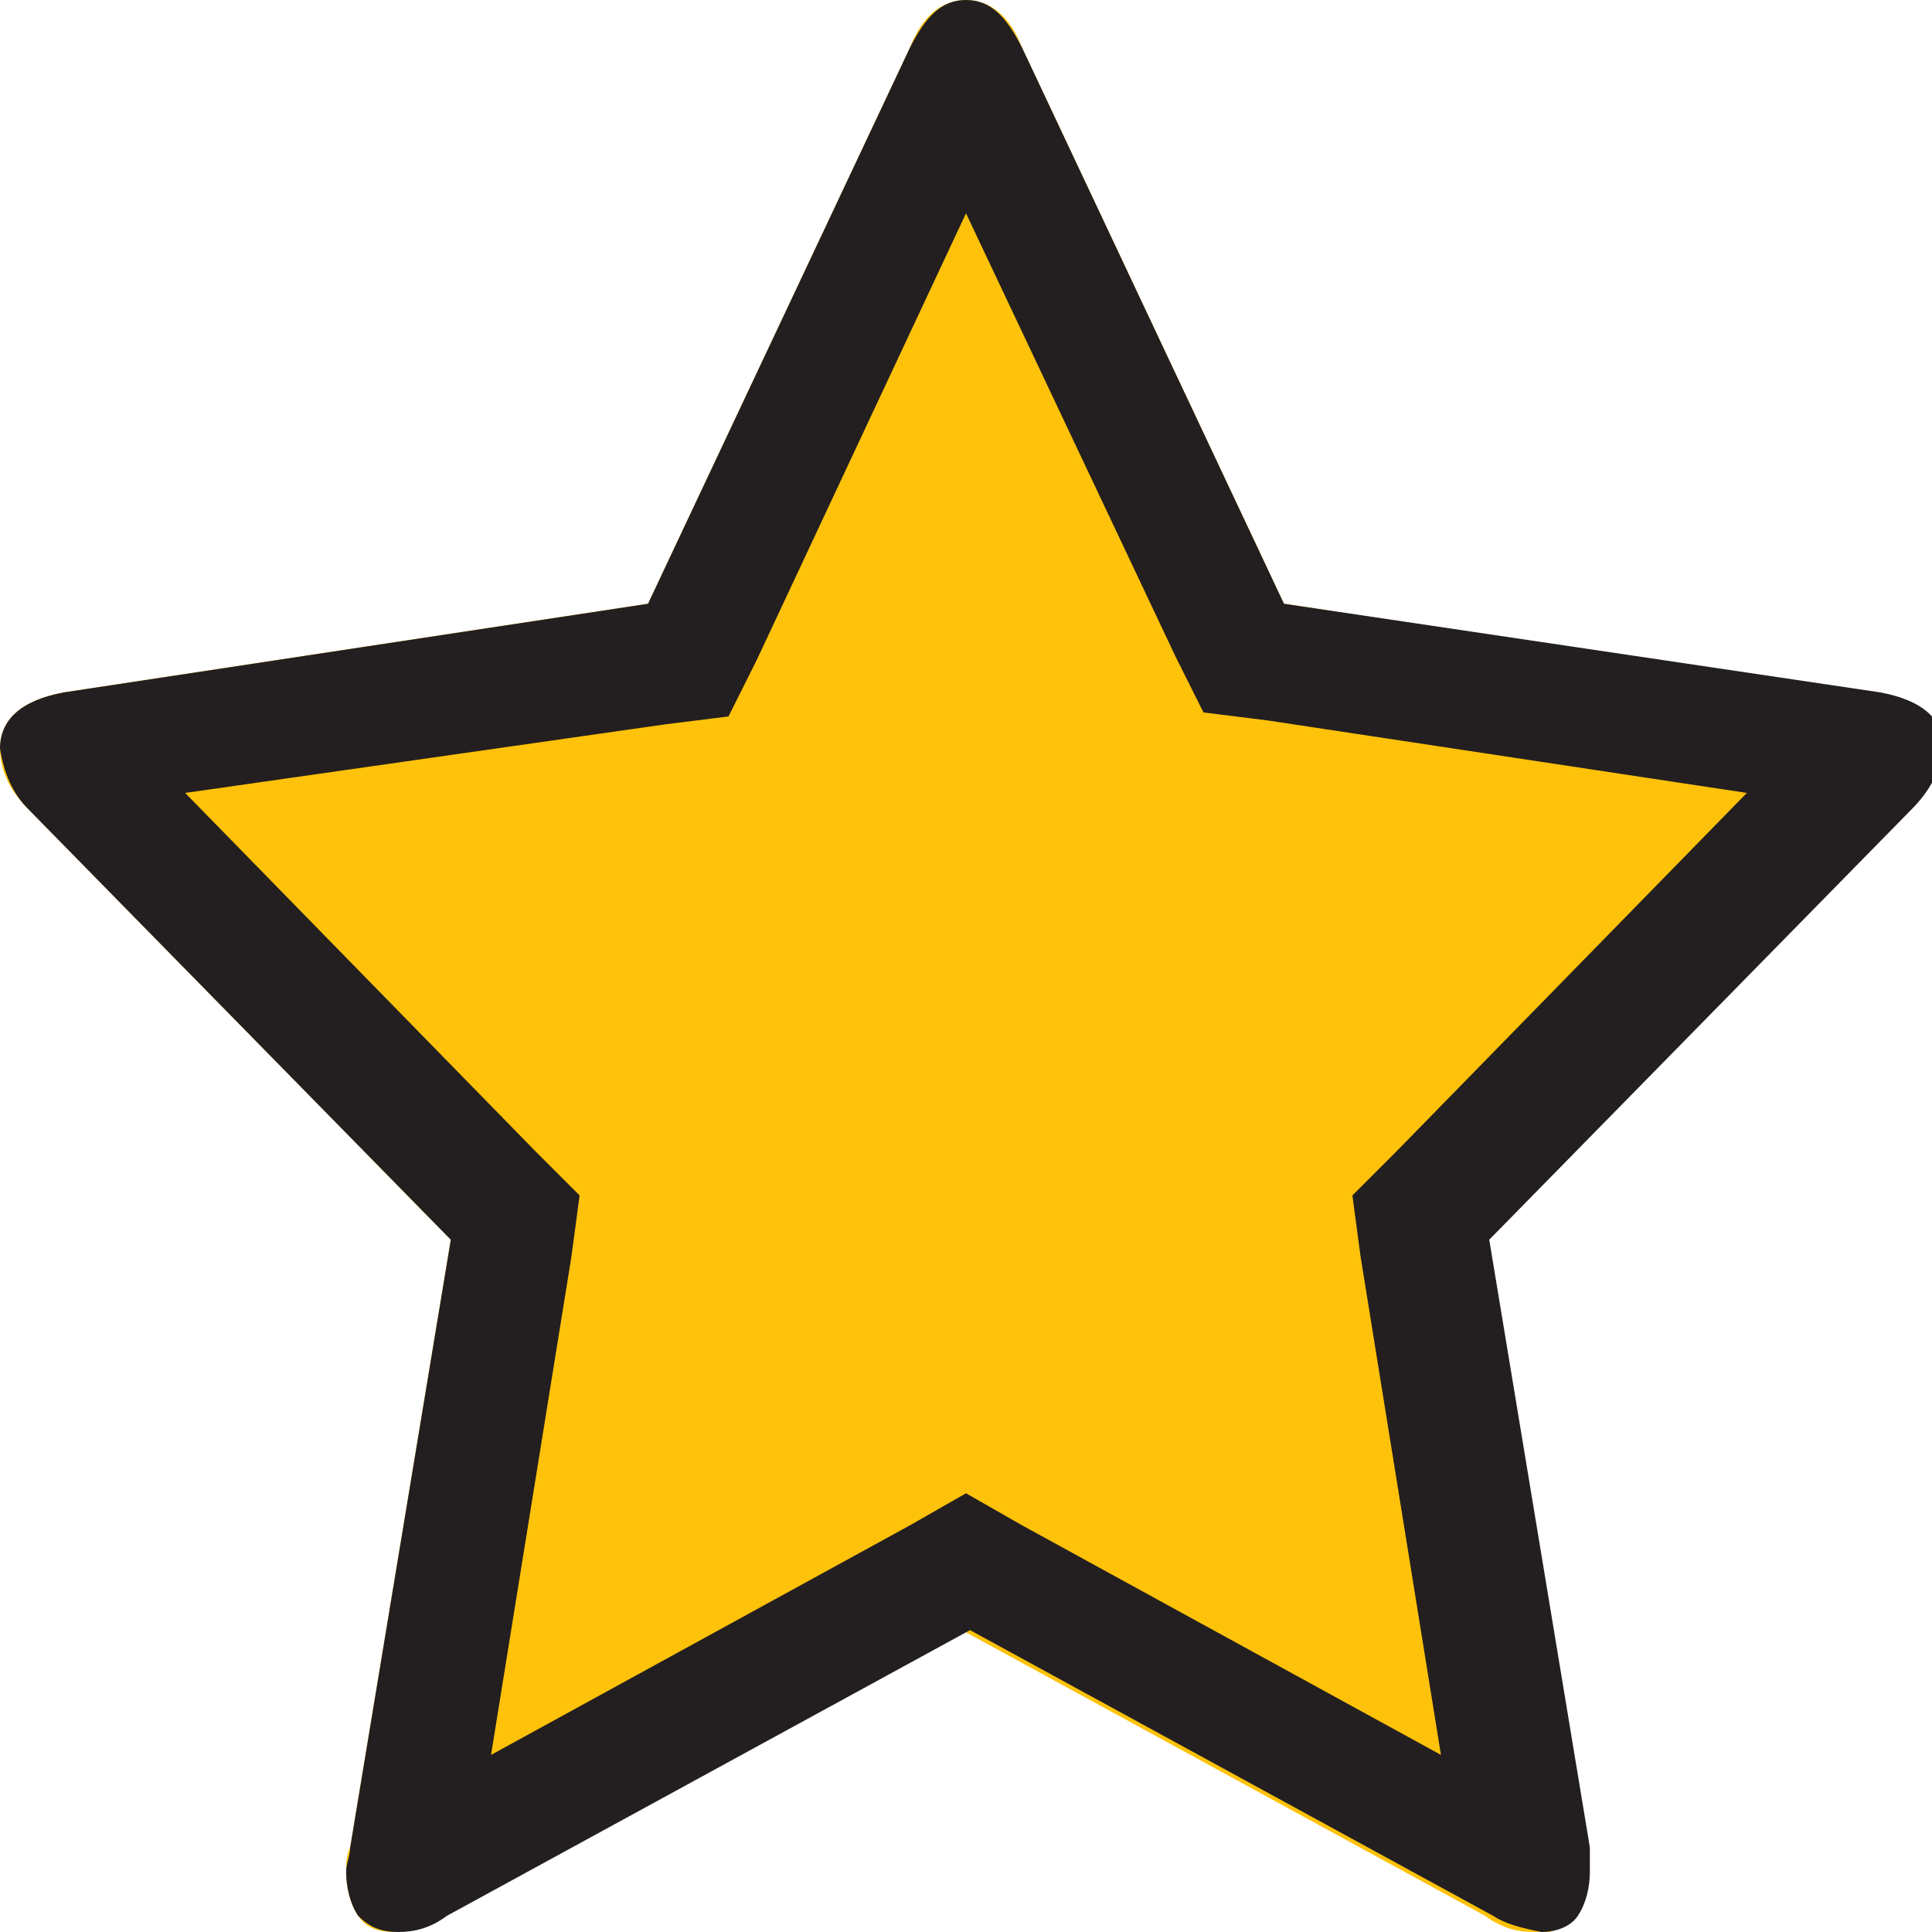
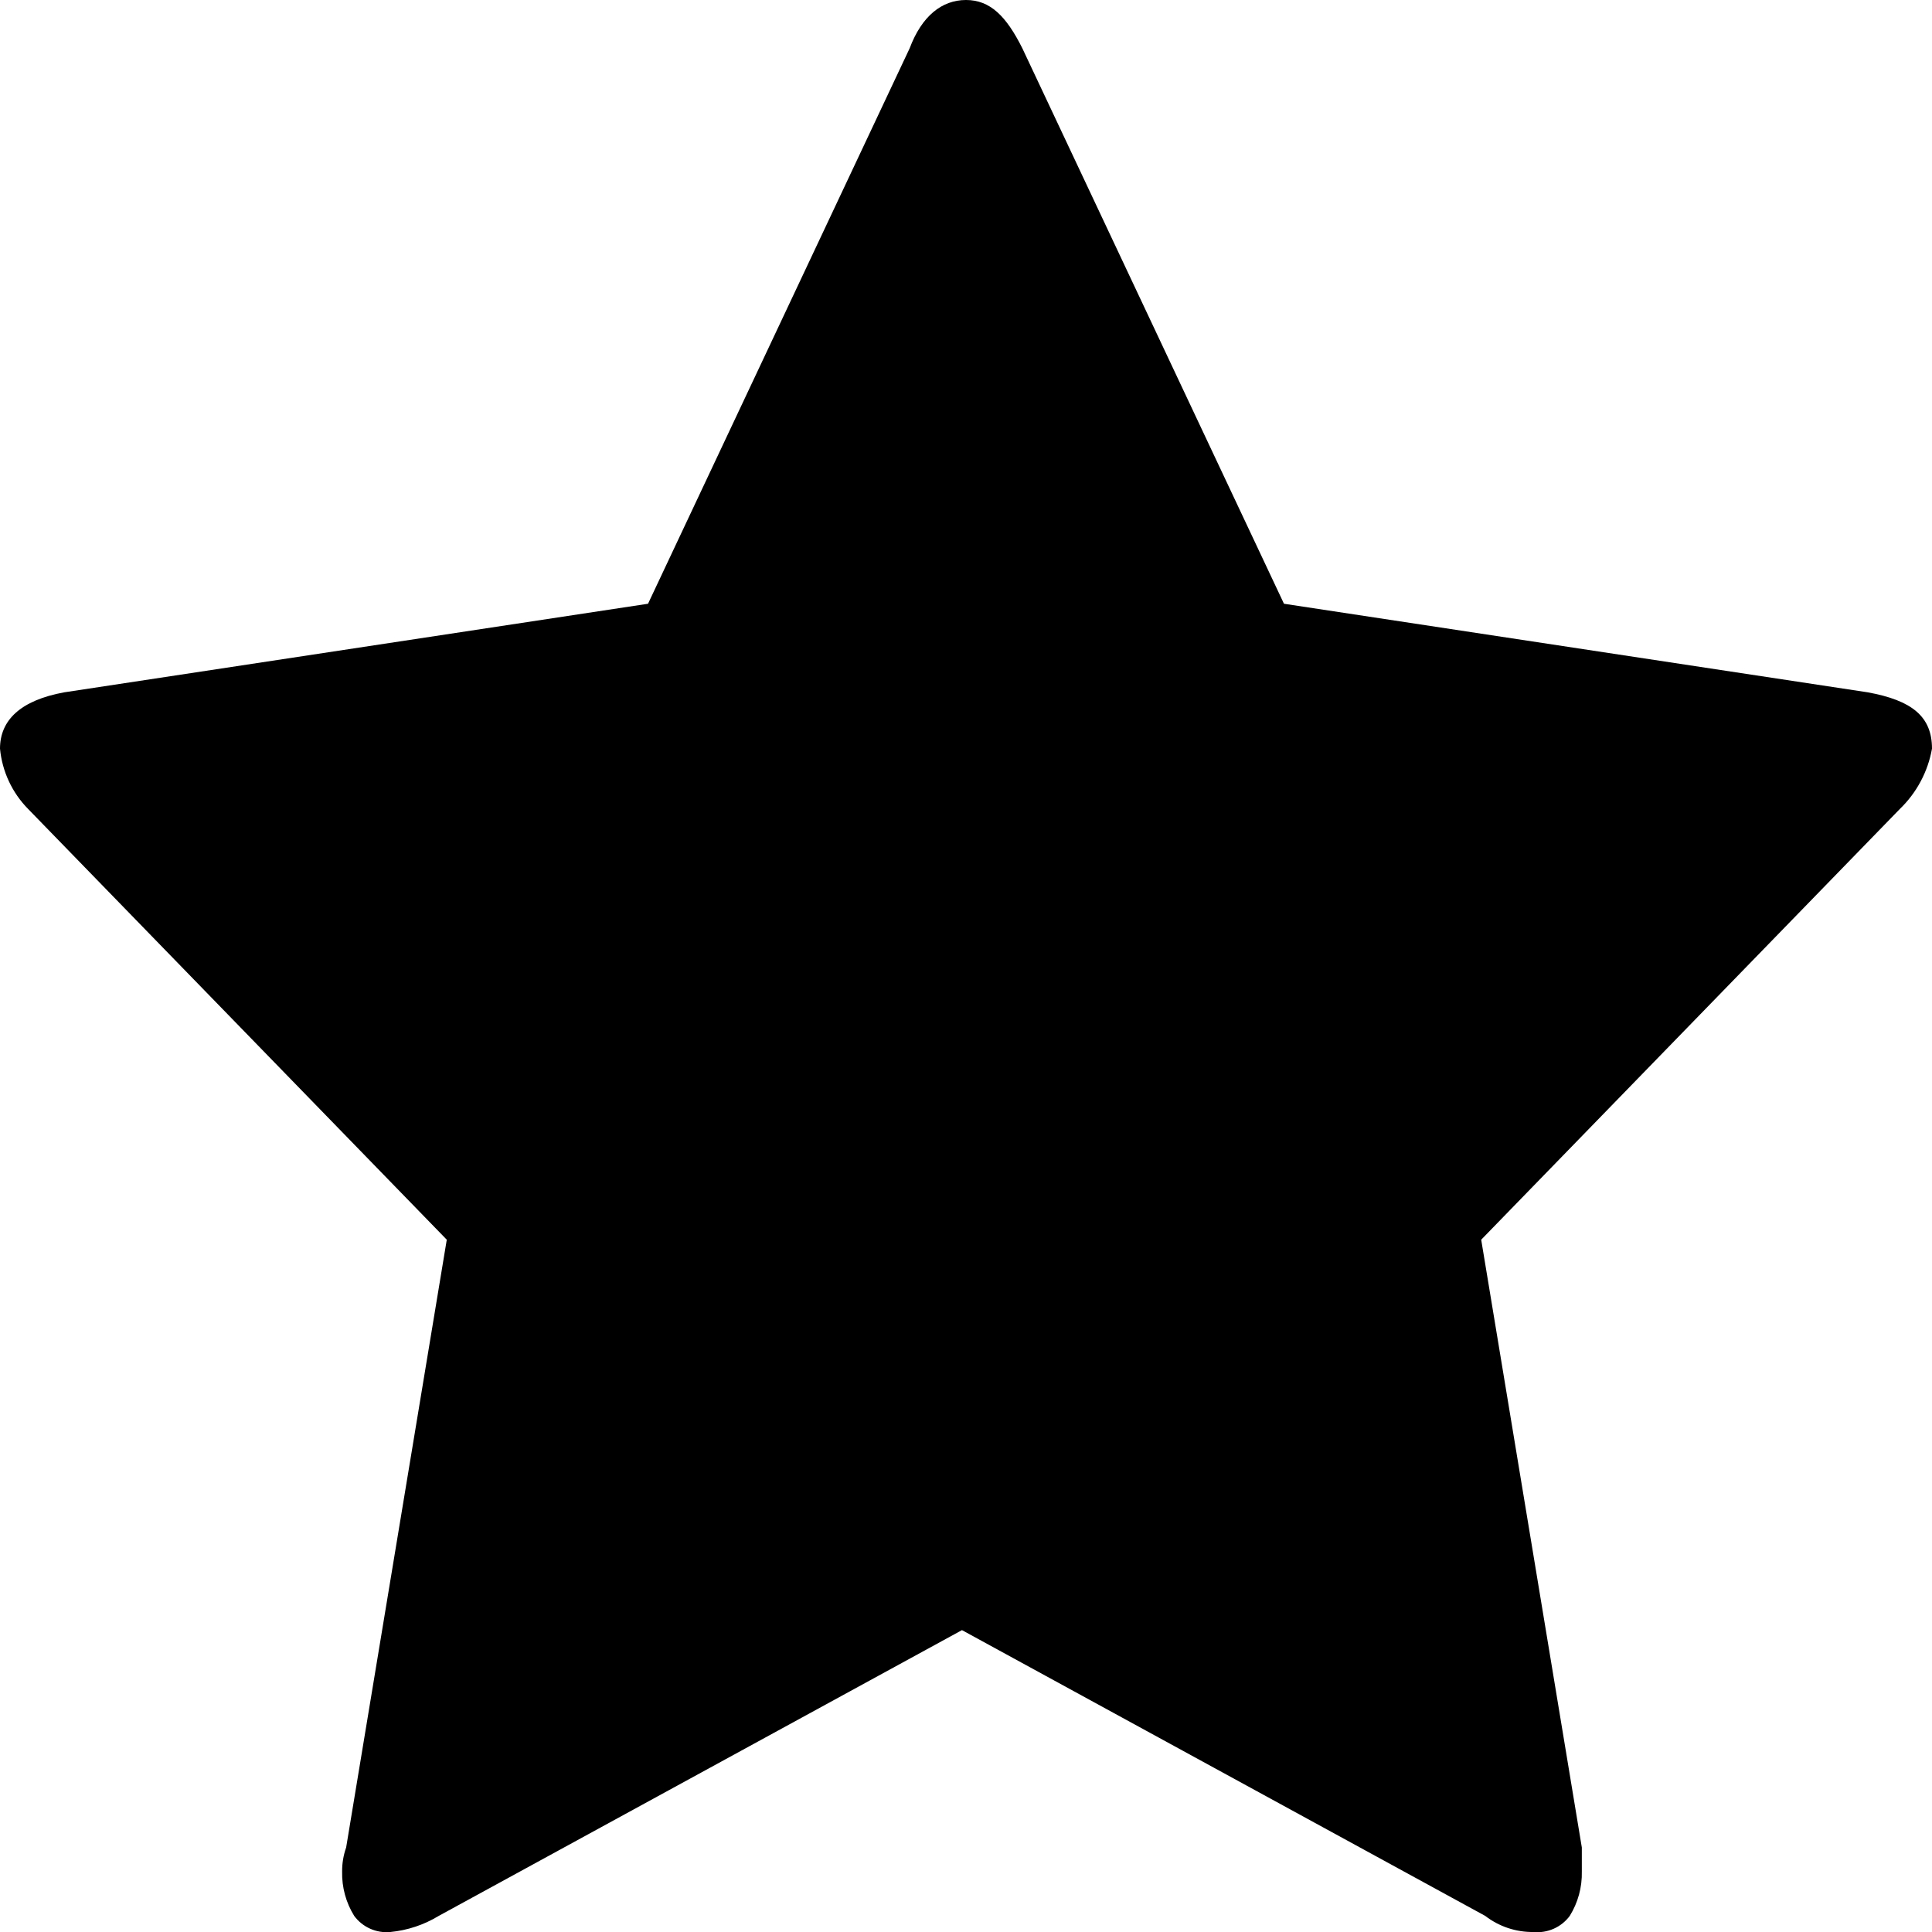
- <svg xmlns="http://www.w3.org/2000/svg" viewBox="0 0 48 48">
-   <path d="M.7 20.1c-.4-.4-.7-.9-.7-1.5 0-.7.5-1.2 1.6-1.4L16.1 15l6.5-13.8C22.9.4 23.4 0 24 0s1.1.4 1.4 1.2L31.9 15l14.5 2.2c1.1.2 1.6.6 1.6 1.4-.1.6-.3 1.1-.8 1.5L36.8 30.8l2.5 15.1v.6c0 .4-.1.8-.3 1.1-.2.3-.5.5-.9.4-.4 0-.8-.1-1.2-.4l-13-7.1L11 47.6c-.3.2-.7.3-1.2.4-.4 0-.7-.1-.9-.4-.2-.3-.3-.7-.3-1.1 0-.2 0-.4.1-.6l2.5-15.1L.7 20.1z" fill="#ffc20a" />
-   <path d="M24 5.3l5.2 11 .7 1.4 1.6.2 11.9 1.8-8.7 8.9-1.1 1.1.2 1.5 2 12.4-10.4-5.7-1.4-.8-1.4.8-10.4 5.7 2-12.4.2-1.5-1.1-1.1-8.7-8.9L16.5 18l1.6-.2.7-1.4L24 5.3M24 0c-.6 0-1 .4-1.4 1.2L16.1 15 1.6 17.2c-1.1.2-1.6.7-1.6 1.4.1.6.3 1.1.7 1.5l10.5 10.7-2.5 15.1c0 .2-.1.4-.1.6 0 .4.1.8.3 1.1.3.3.6.4 1 .4s.8-.1 1.2-.4l13-7.1 13 7.1c.3.2.7.3 1.2.4.3 0 .7-.1.9-.4.2-.3.3-.7.3-1.1v-.6L37 30.8l10.5-10.7c.4-.4.7-.9.8-1.5 0-.7-.5-1.2-1.6-1.4L31.9 15 25.4 1.2C25 .4 24.6 0 24 0z" fill="#231f20" />
+ <svg xmlns="http://www.w3.org/2000/svg" data-name="Layer 1" viewBox="0 0 48 48">
+   <path d="M.7 20.1a2.47 2.47 0 01-.7-1.5c0-.7.5-1.2 1.6-1.4L16.1 15l6.5-13.8C22.9.4 23.4 0 24 0s1 .4 1.4 1.2L31.9 15l14.5 2.2c1.1.2 1.6.6 1.6 1.4a2.75 2.75 0 01-.8 1.5L36.8 30.8l2.5 15.1v.6a2 2 0 01-.3 1.1 1 1 0 01-.9.4 1.92 1.92 0 01-1.2-.4l-13-7.1-13 7.1a2.84 2.84 0 01-1.2.4 1 1 0 01-.9-.4 2 2 0 01-.3-1.1 1.76 1.76 0 01.1-.6l2.5-15.1z" />
</svg>
